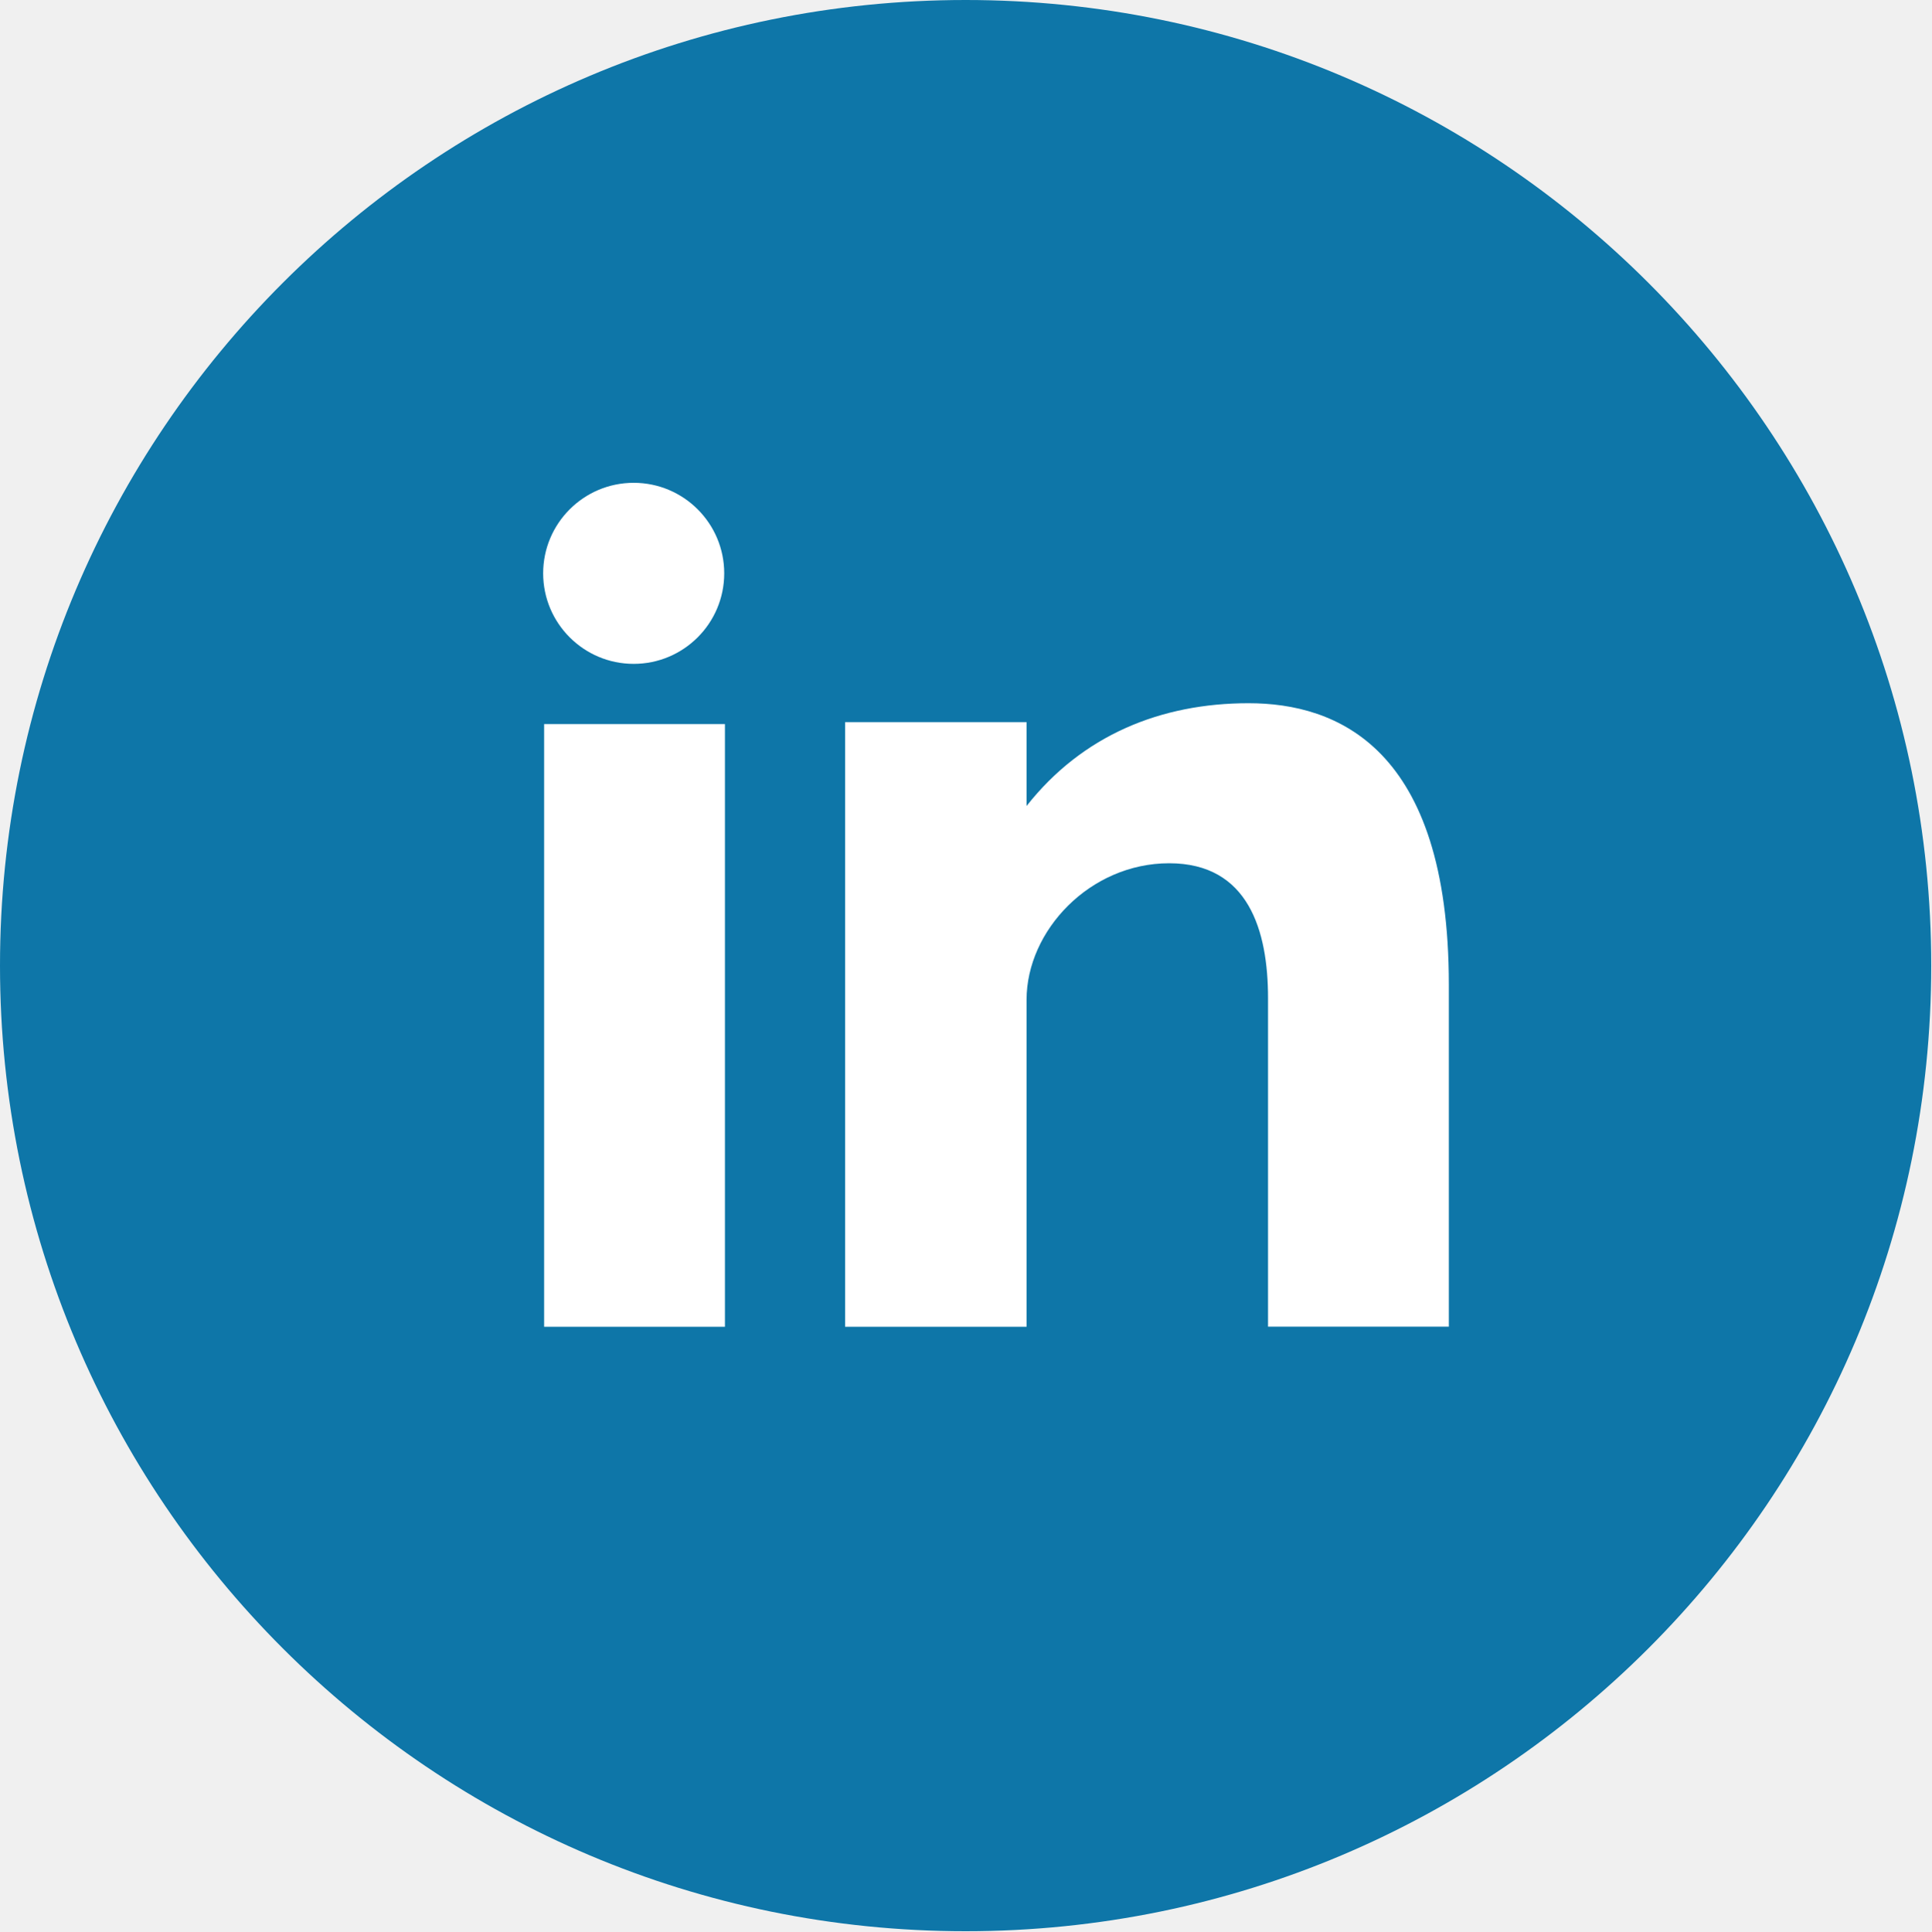
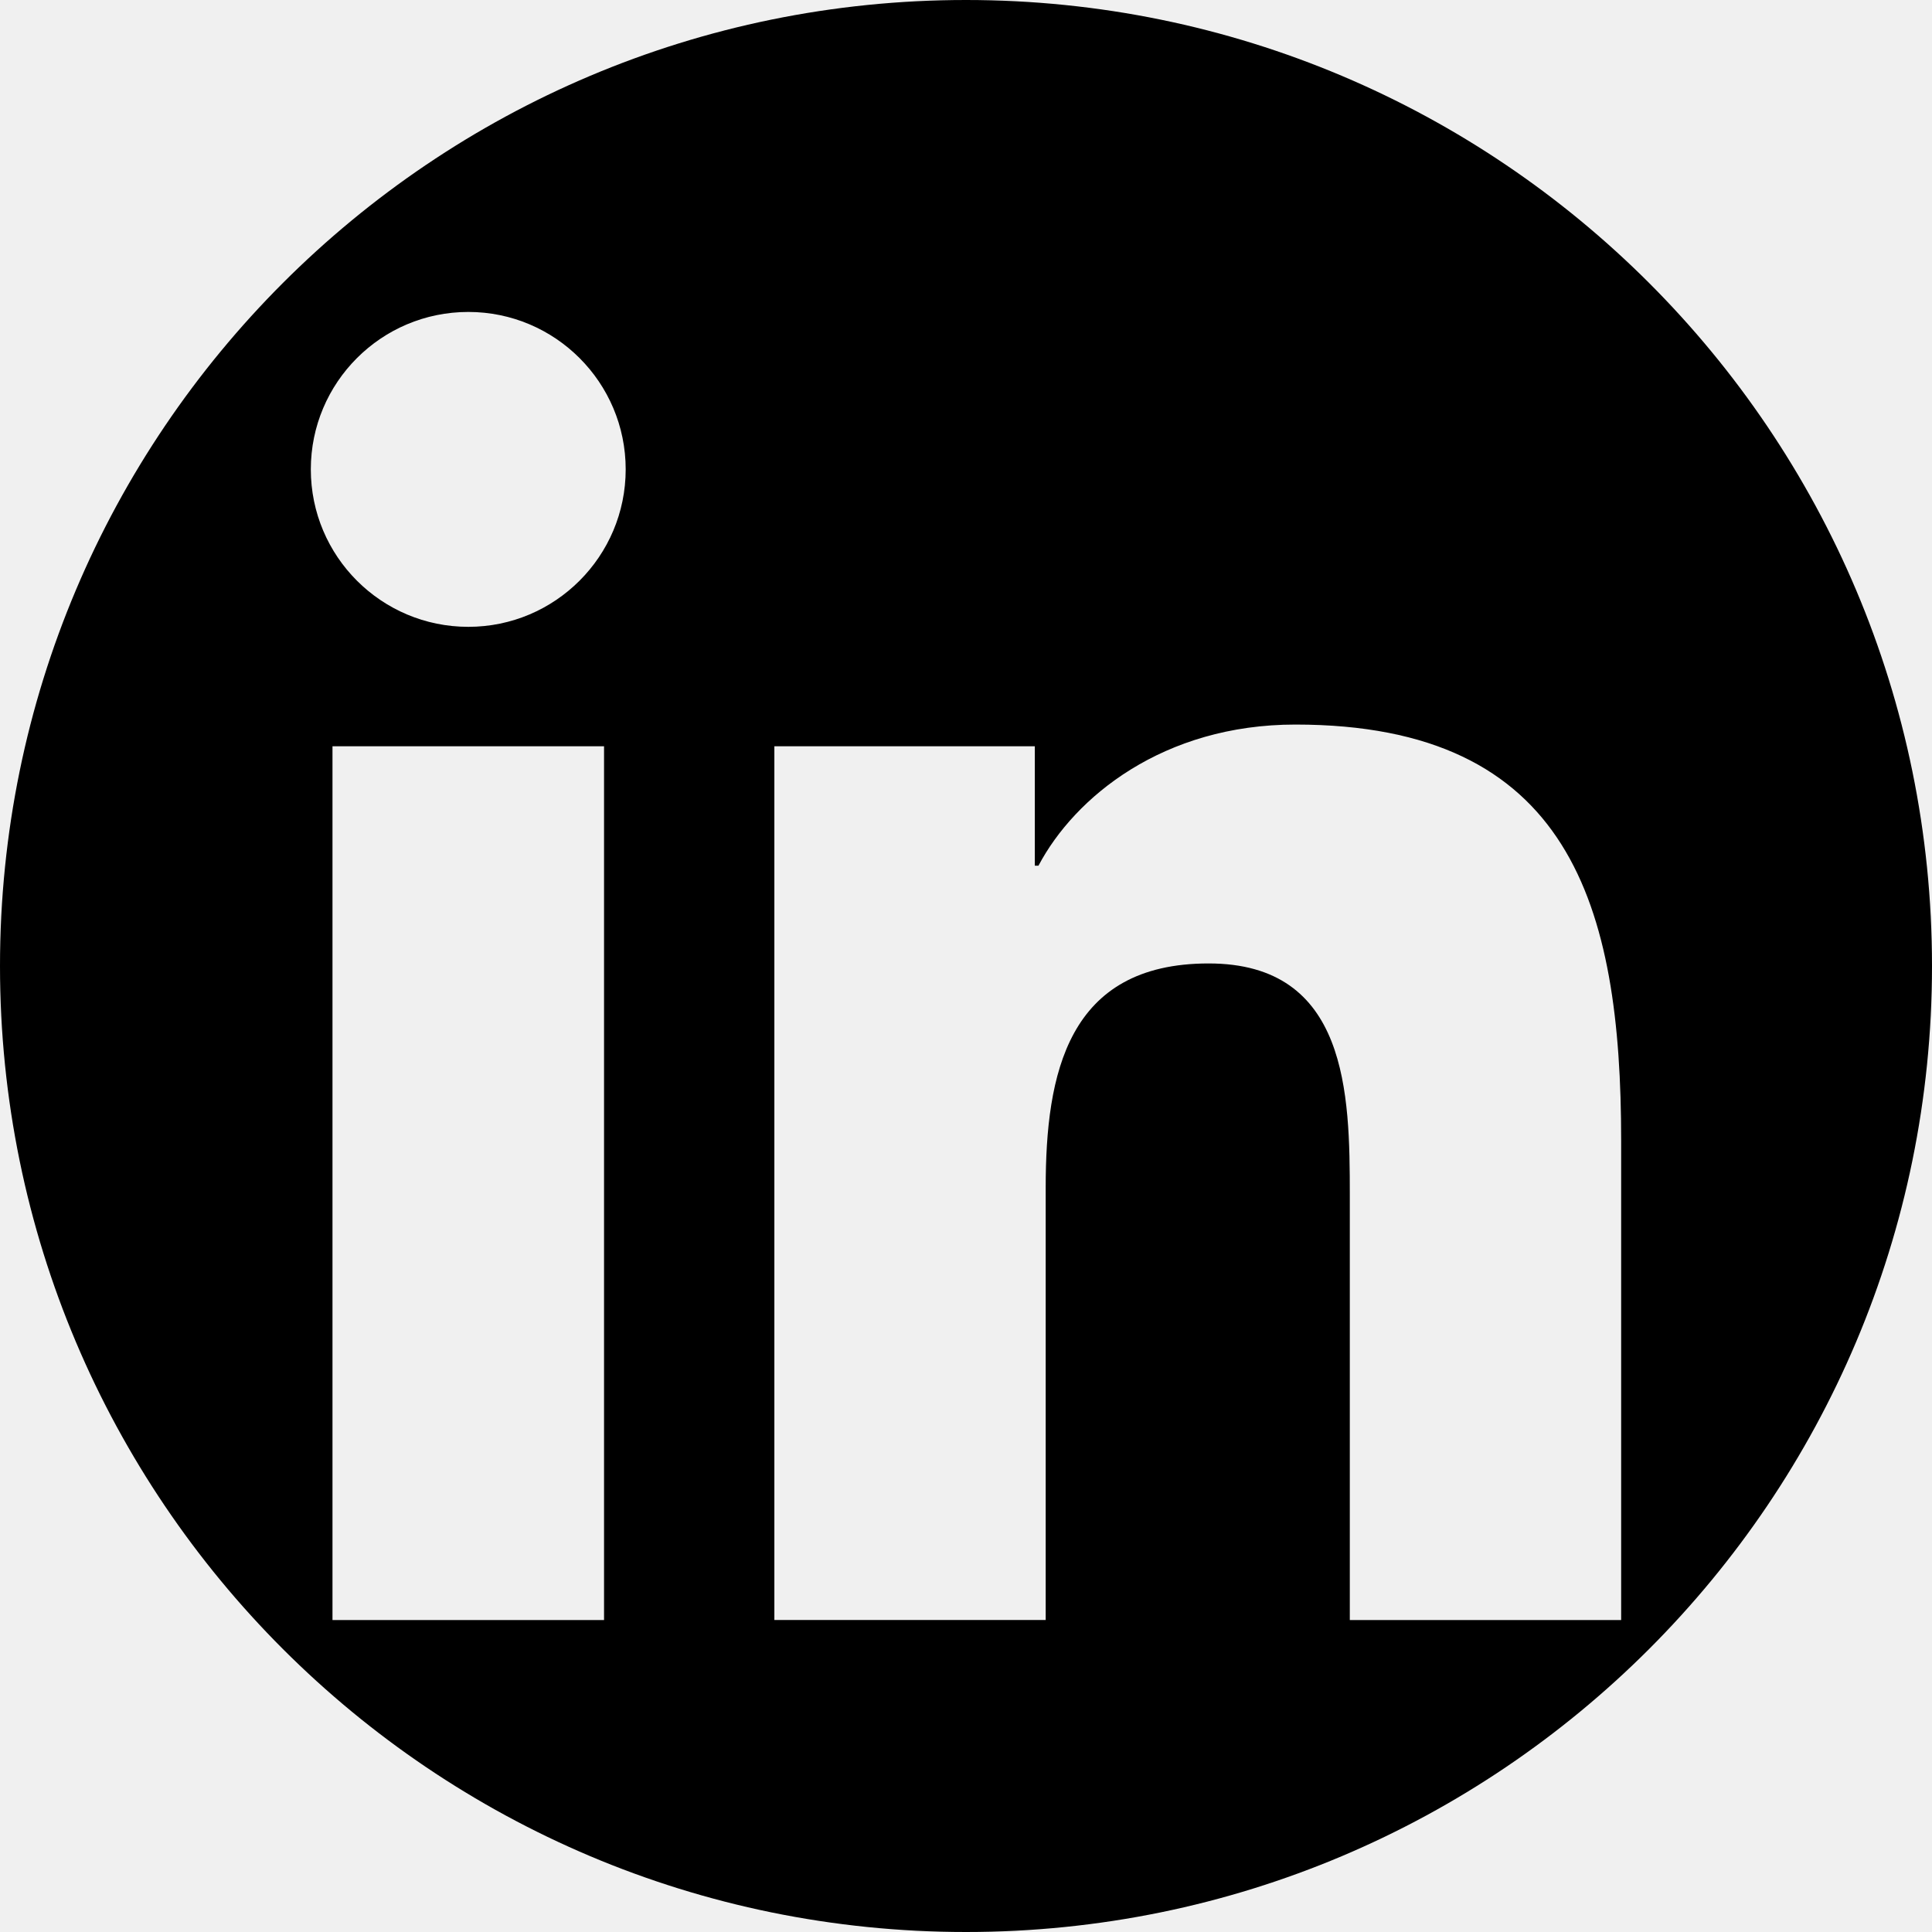
- <svg xmlns="http://www.w3.org/2000/svg" version="1.1" id="Layer_1" x="0px" y="0px" viewBox="0 0 291.319 291.319" style="enable-background:new 0 0 291.319 291.319;" xml:space="preserve">
+ <svg xmlns="http://www.w3.org/2000/svg" version="1.1" id="Capa_1" x="0px" y="0px" width="97.75px" height="97.75px" viewBox="0 0 97.75 97.75" style="enable-background:new 0 0 97.75 97.75;" xml:space="preserve">
  <g>
-     <path style="fill:#0E76A8;" d="M145.659,0c80.45,0,145.66,65.219,145.66,145.66s-65.21,145.659-145.66,145.659S0,226.1,0,145.66   S65.21,0,145.659,0z" />
-     <path style="fill:#FFFFFF;" d="M82.079,200.136h27.275v-90.91H82.079V200.136z M188.338,106.077   c-13.237,0-25.081,4.834-33.483,15.504v-12.654H127.48v91.21h27.375v-49.324c0-10.424,9.55-20.593,21.512-20.593   s14.912,10.169,14.912,20.338v49.57h27.275v-51.6C218.553,112.686,201.584,106.077,188.338,106.077z M95.589,100.141   c7.538,0,13.656-6.118,13.656-13.656S103.127,72.83,95.589,72.83s-13.656,6.118-13.656,13.656S88.051,100.141,95.589,100.141z" />
+     <path d="M48.875,0C21.882,0,0,21.882,0,48.875S21.882,97.75,48.875,97.75S97.75,75.868,97.75,48.875S75.868,0,48.875,0z    M30.562,81.966h-13.74V37.758h13.74V81.966z M23.695,31.715c-4.404,0-7.969-3.57-7.969-7.968c0.001-4.394,3.565-7.964,7.969-7.964   c4.392,0,7.962,3.57,7.962,7.964C31.657,28.146,28.086,31.715,23.695,31.715z M82.023,81.966H68.294V60.467   c0-5.127-0.095-11.721-7.142-11.721c-7.146,0-8.245,5.584-8.245,11.35v21.869H39.179V37.758h13.178v6.041h0.185   c1.835-3.476,6.315-7.14,13-7.14c13.913,0,16.481,9.156,16.481,21.059V81.966z" />
  </g>
  <g>
</g>
  <g>
</g>
  <g>
</g>
  <g>
</g>
  <g>
</g>
  <g>
</g>
  <g>
</g>
  <g>
</g>
  <g>
</g>
  <g>
</g>
  <g>
</g>
  <g>
</g>
  <g>
</g>
  <g>
</g>
  <g>
</g>
</svg>
